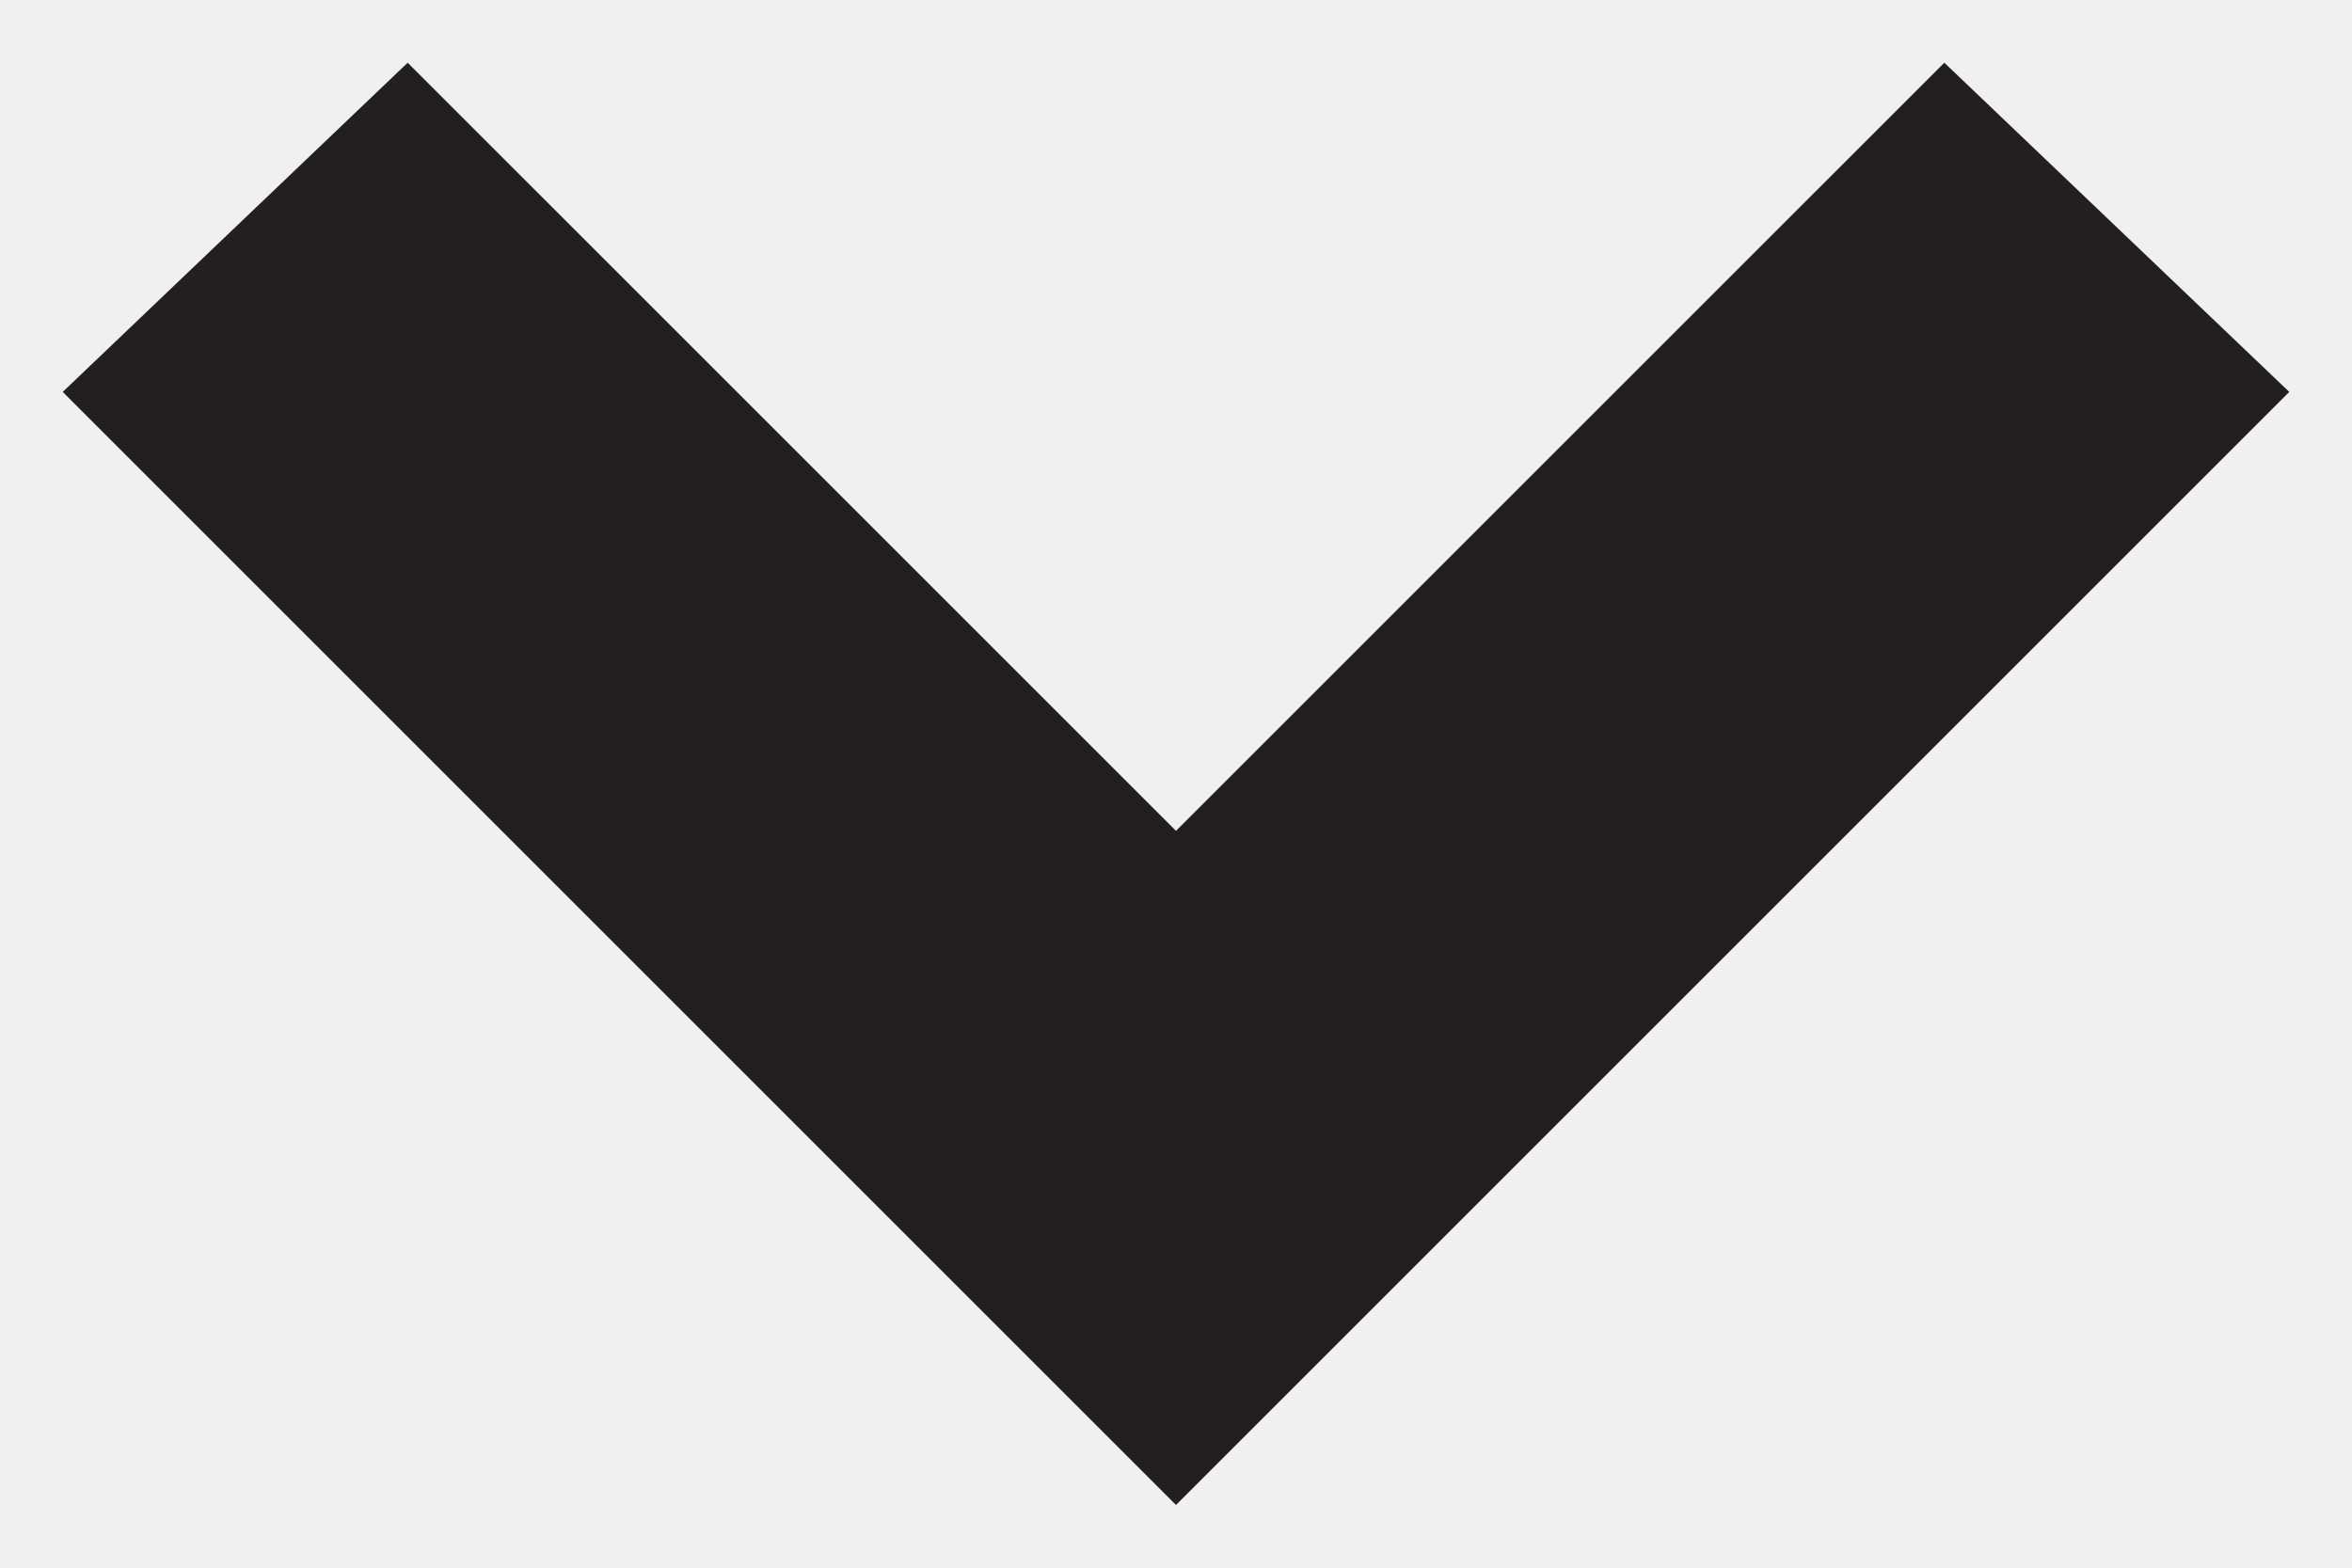
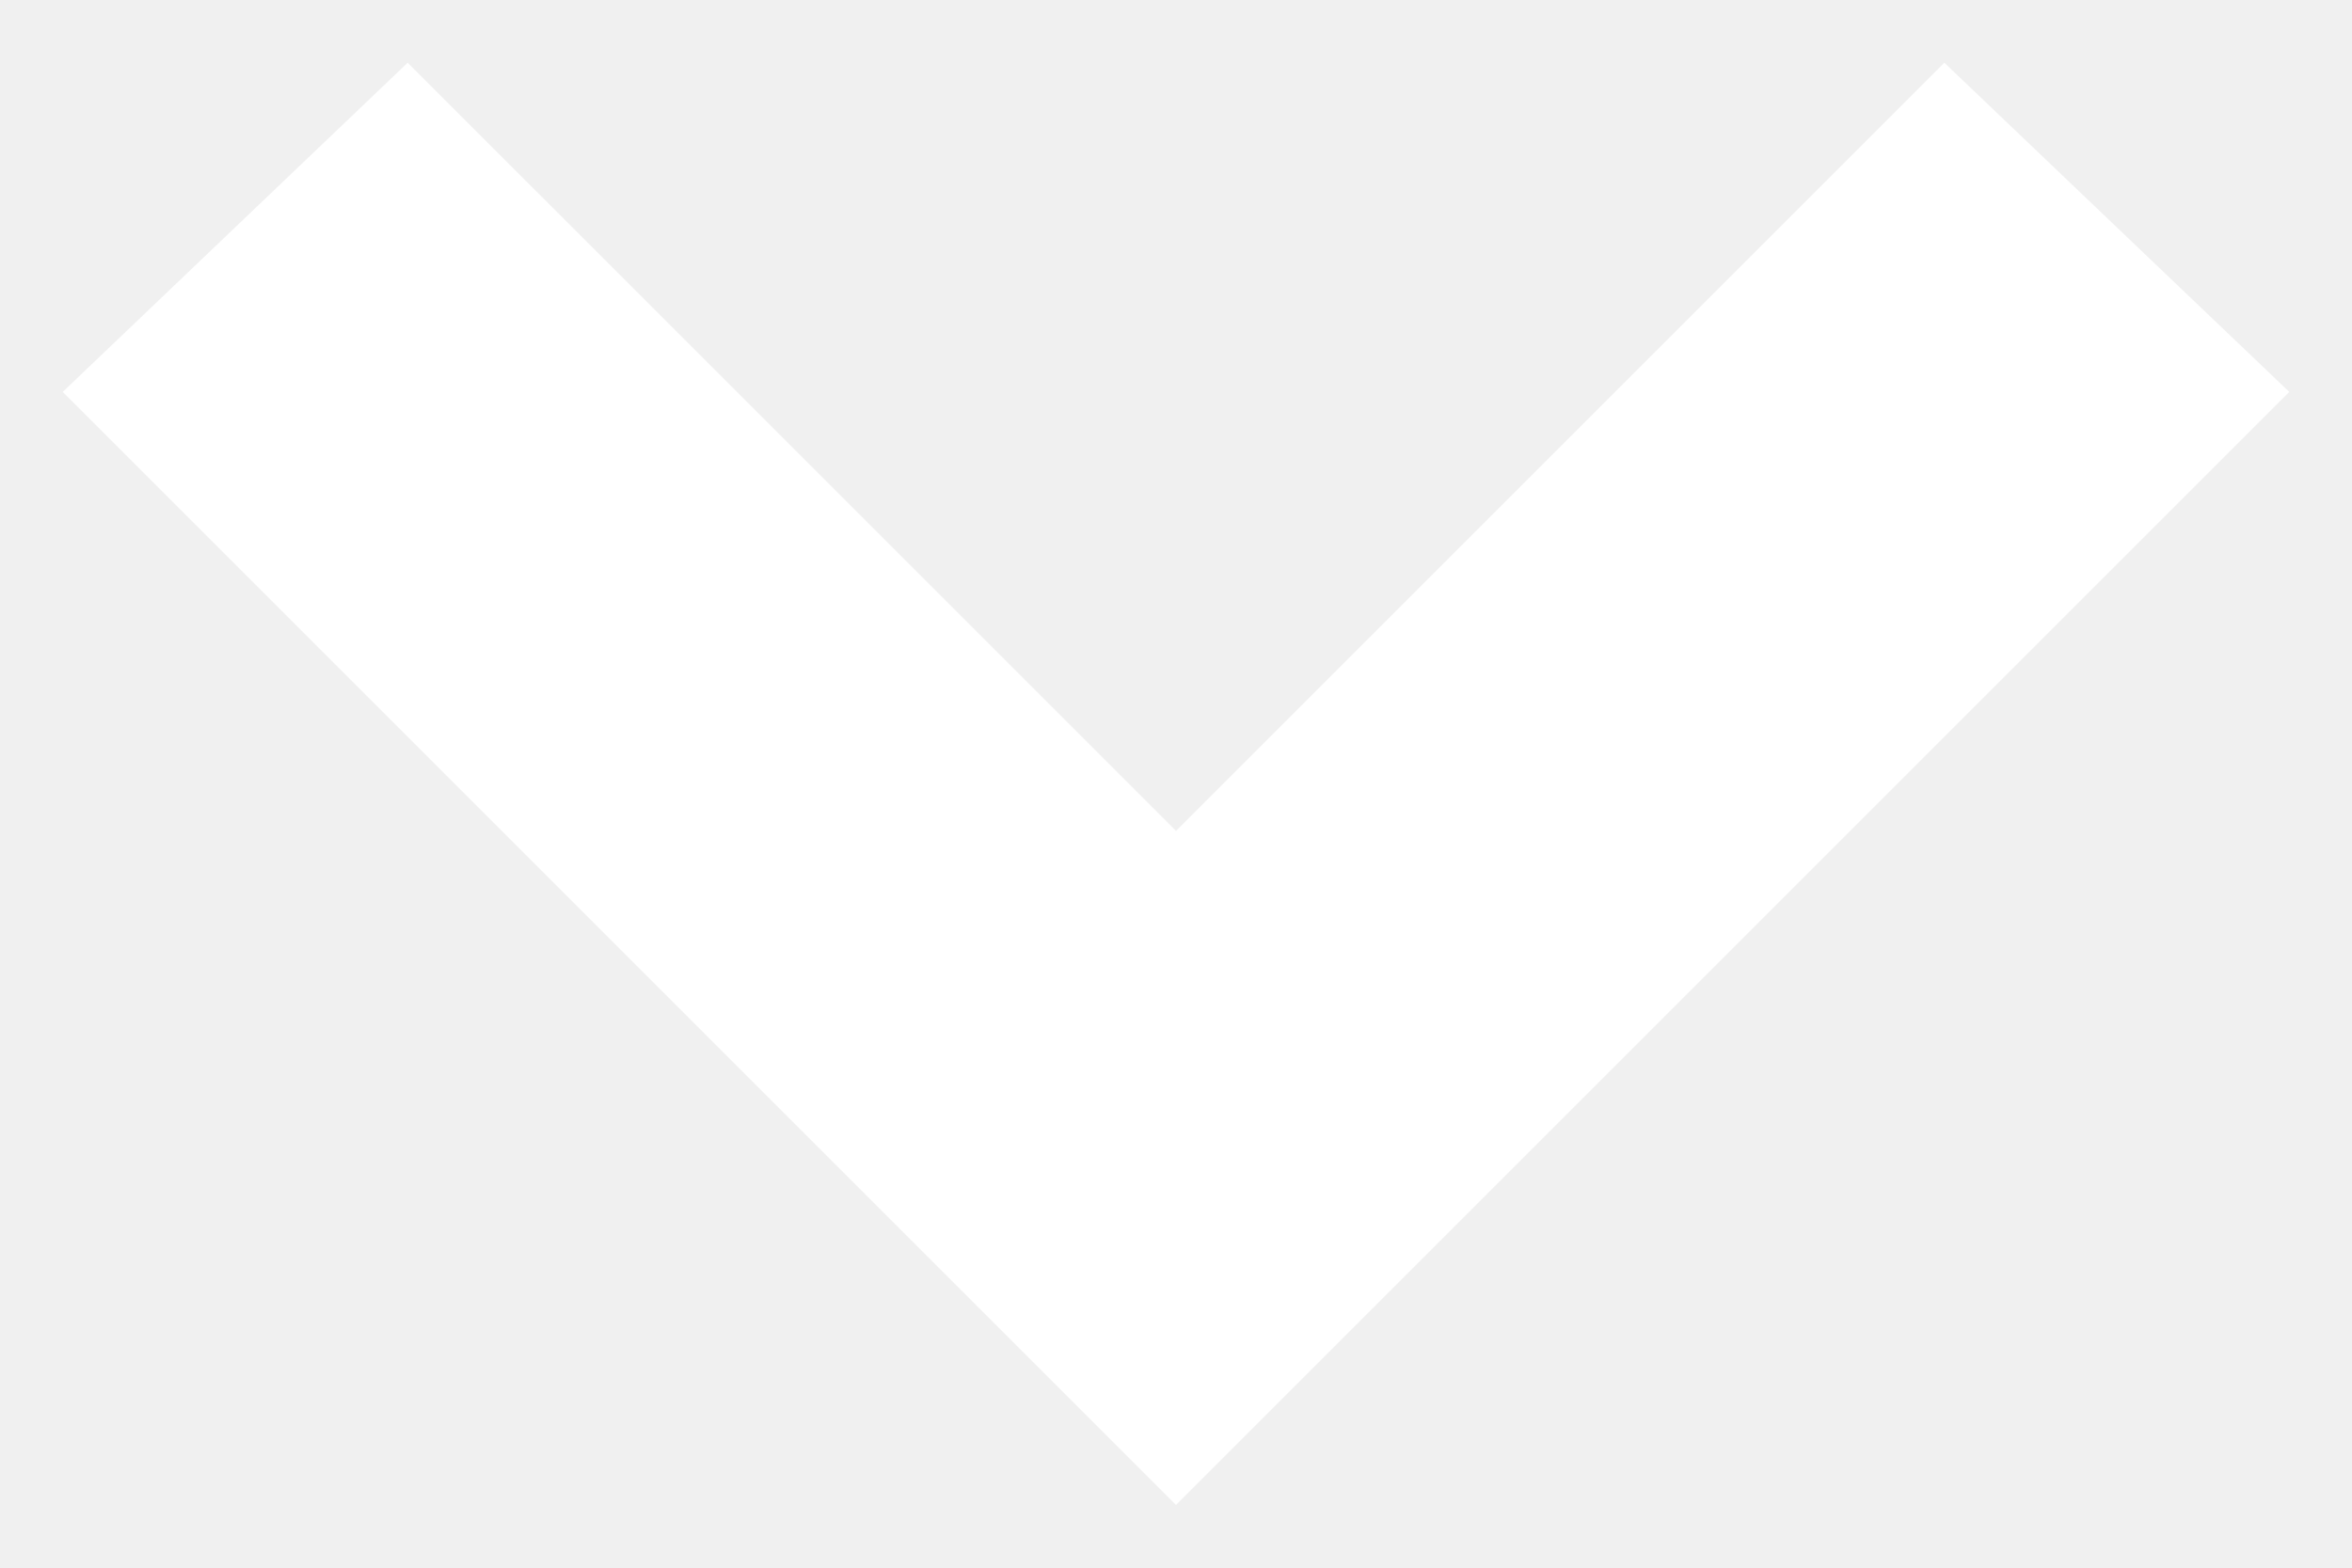
<svg xmlns="http://www.w3.org/2000/svg" id="Layer_1" viewBox="0 0 15 10">
-   <style>.st0{fill:#231f20}</style>
+   <style>.st0{fill:#fff}</style>
  <g id="Symbols">
    <g id="carat-open-mobile-nav">
      <path id="Path-2" class="st0" d="M12.4.4l2.2 2.1-7.1 7.1L.4 2.5 2.6.4l4.9 4.9z" />
    </g>
  </g>
</svg>
